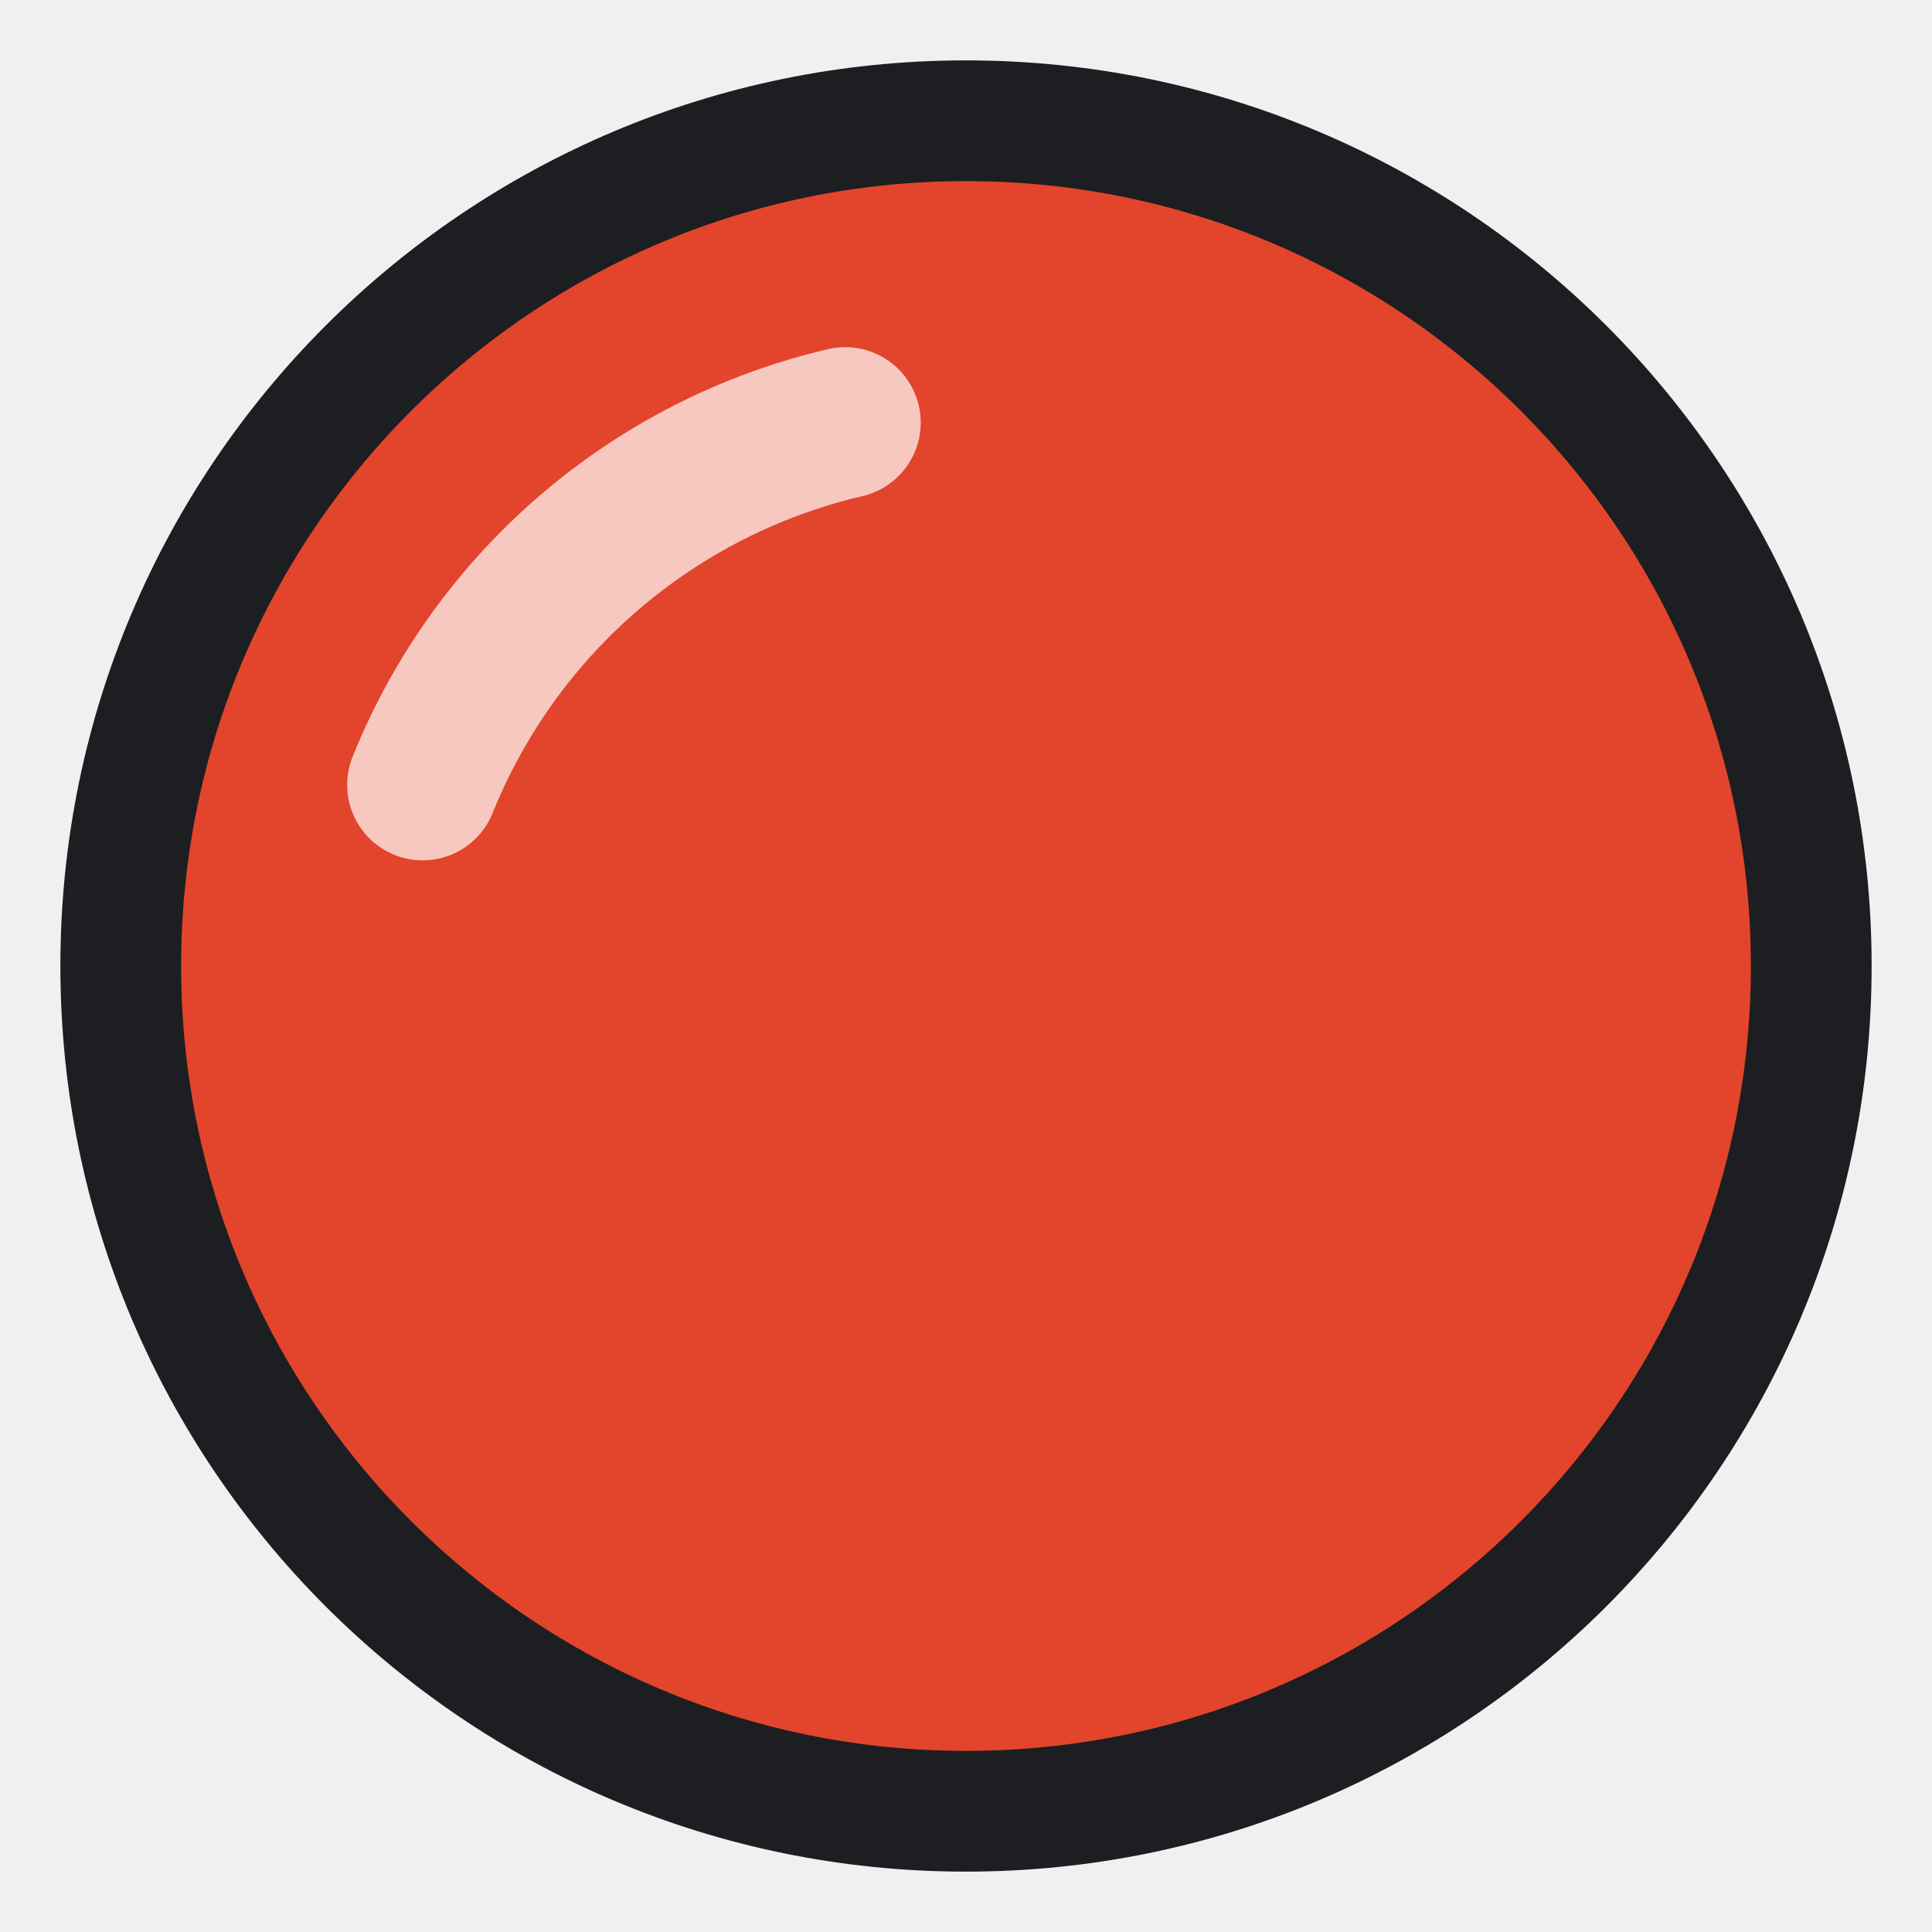
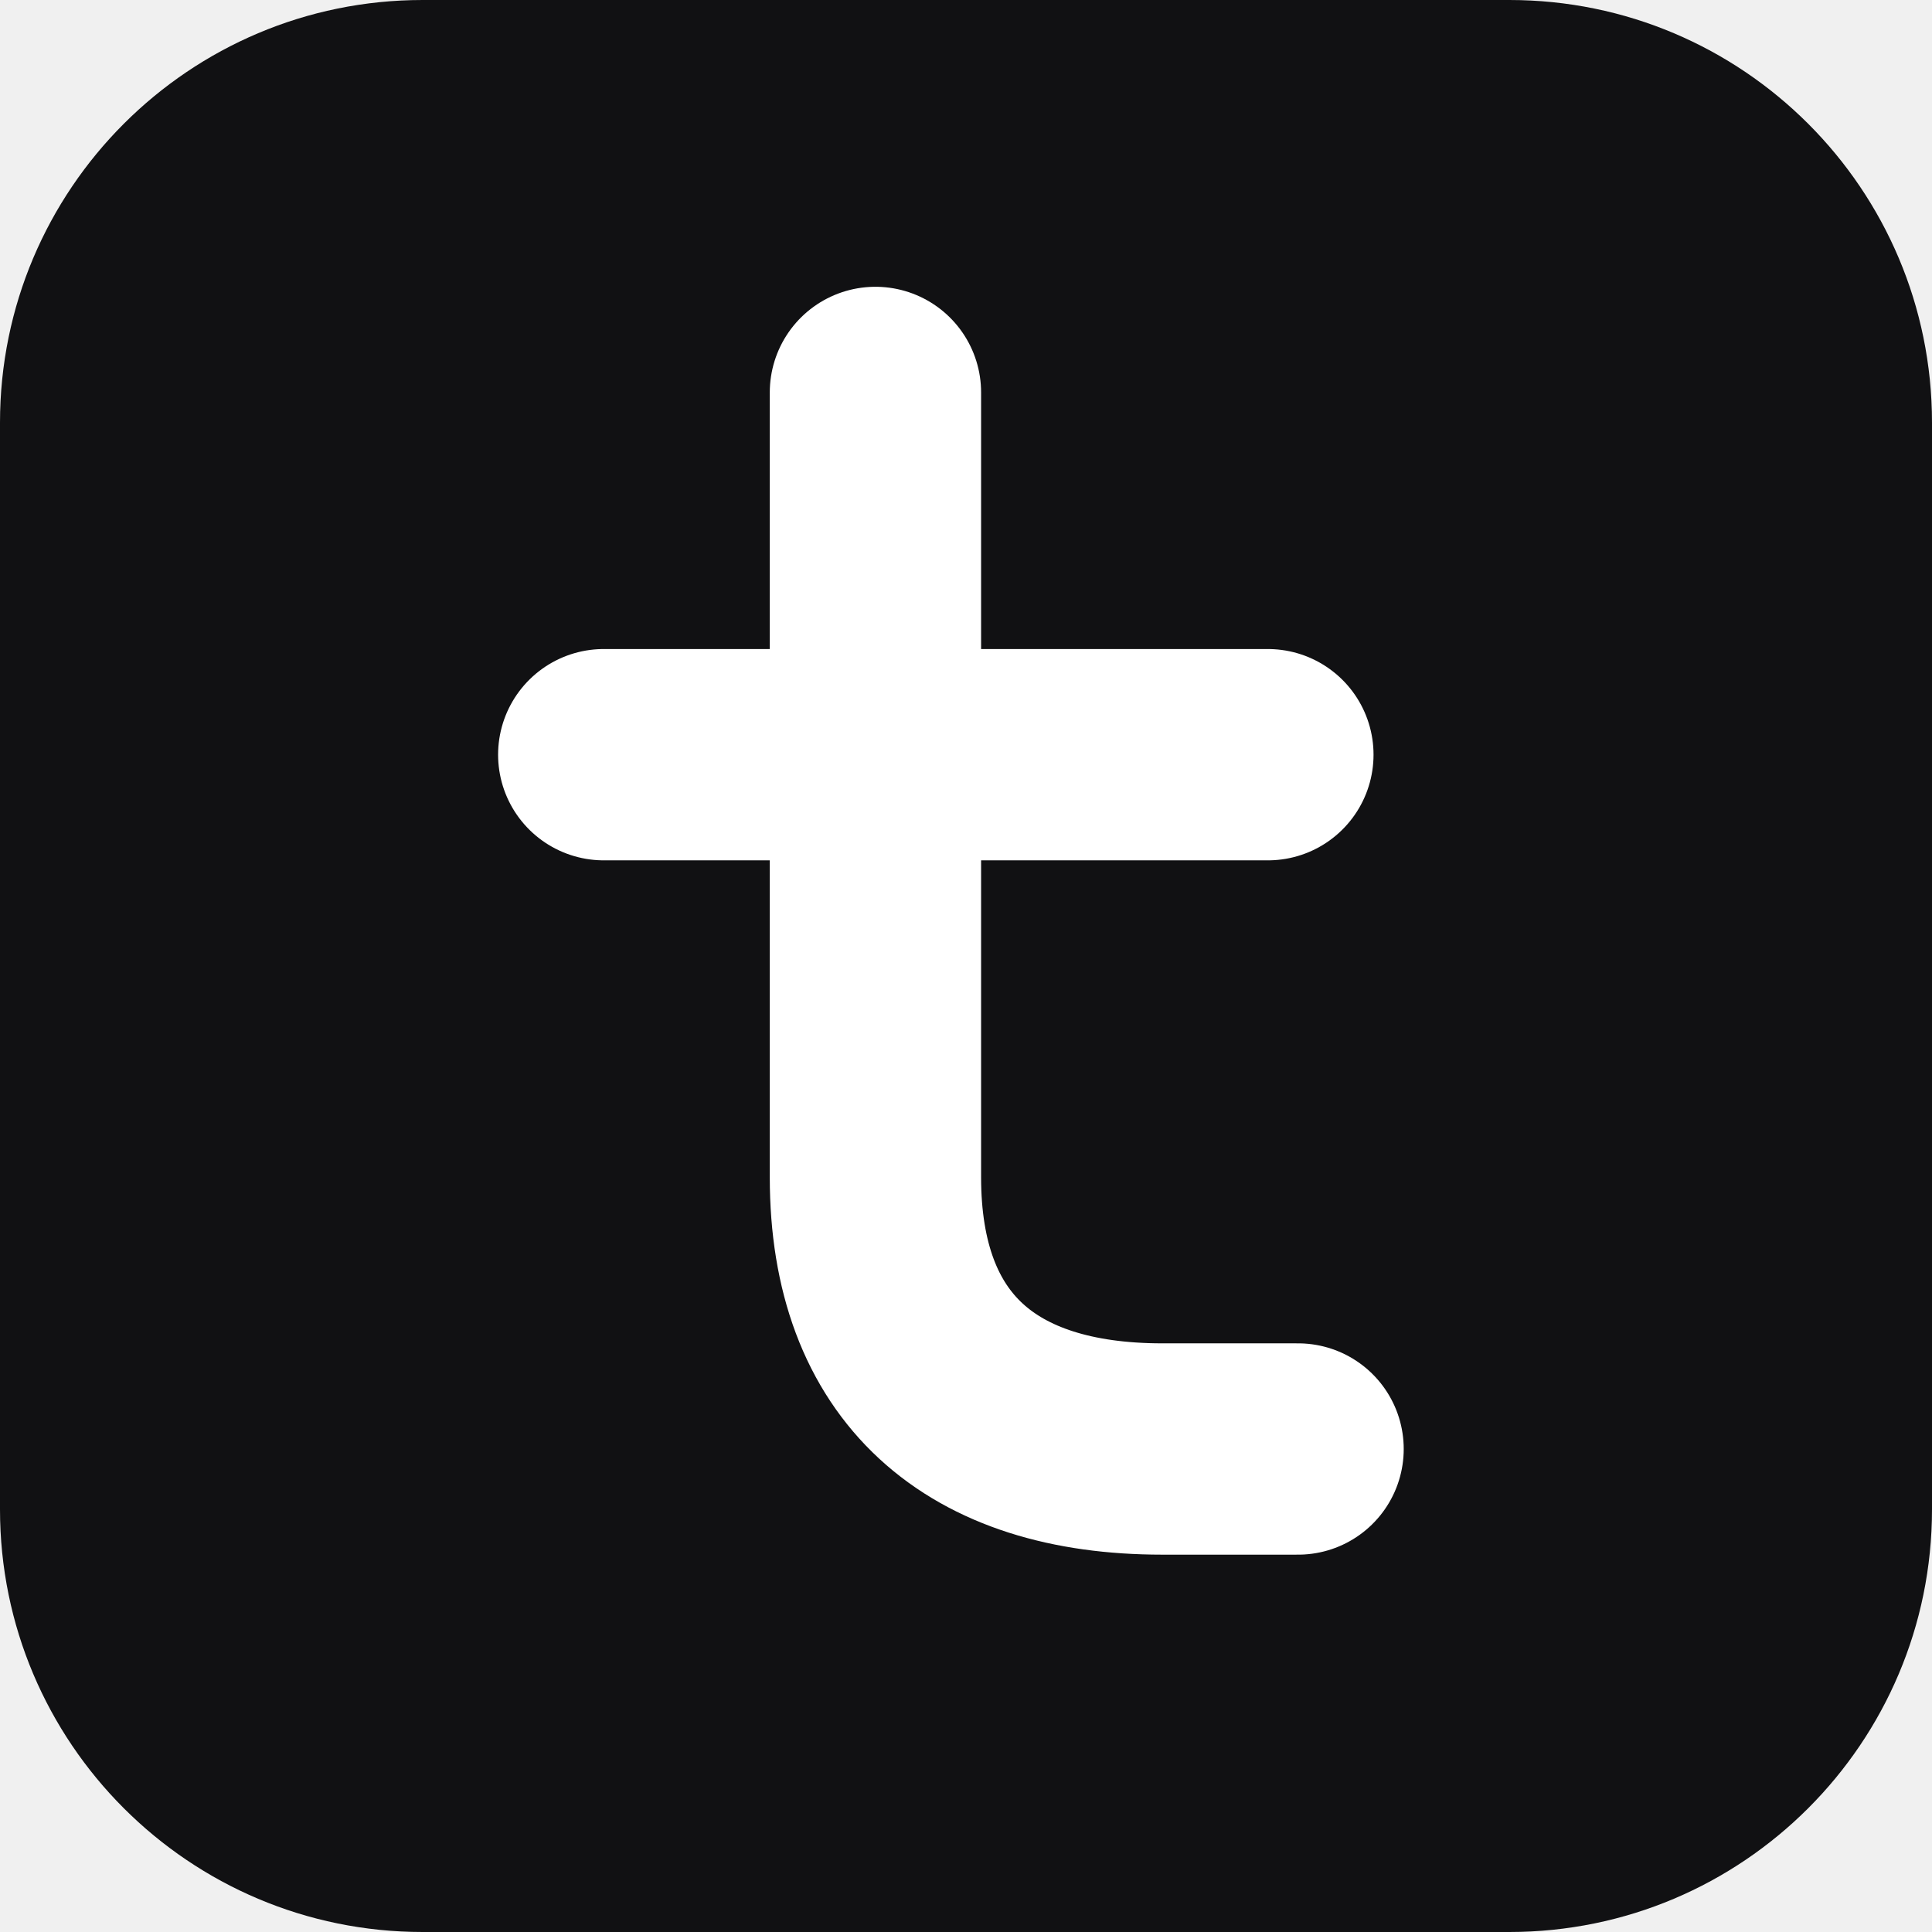
<svg xmlns="http://www.w3.org/2000/svg" viewBox="0 0 64 64">
-   <circle cx="32" cy="32" r="28" fill="#e2452b" />
-   <circle cx="32" cy="32" r="28" fill="none" stroke="#1d1e22" stroke-width="4" />
-   <path d="M14 26a20 20 0 0 1 14-12" fill="none" stroke="#fff" stroke-width="5" stroke-linecap="round" opacity=".7" />
+   <style>
+     .bg { fill: #111113; } .t { stroke: #fff; }
+     @media (prefers-color-scheme: dark) { .bg { fill: #f2f2f4; } .t { stroke: #111113; } }
+   </style>
+   <rect class="bg" width="64" height="64" rx="14" />
+   <path class="t" d="M29 13v26c0 6 3.5 9 9.5 9H43M20 25h22" fill="none" stroke-width="7" stroke-linecap="round" stroke-linejoin="round" />
</svg>
